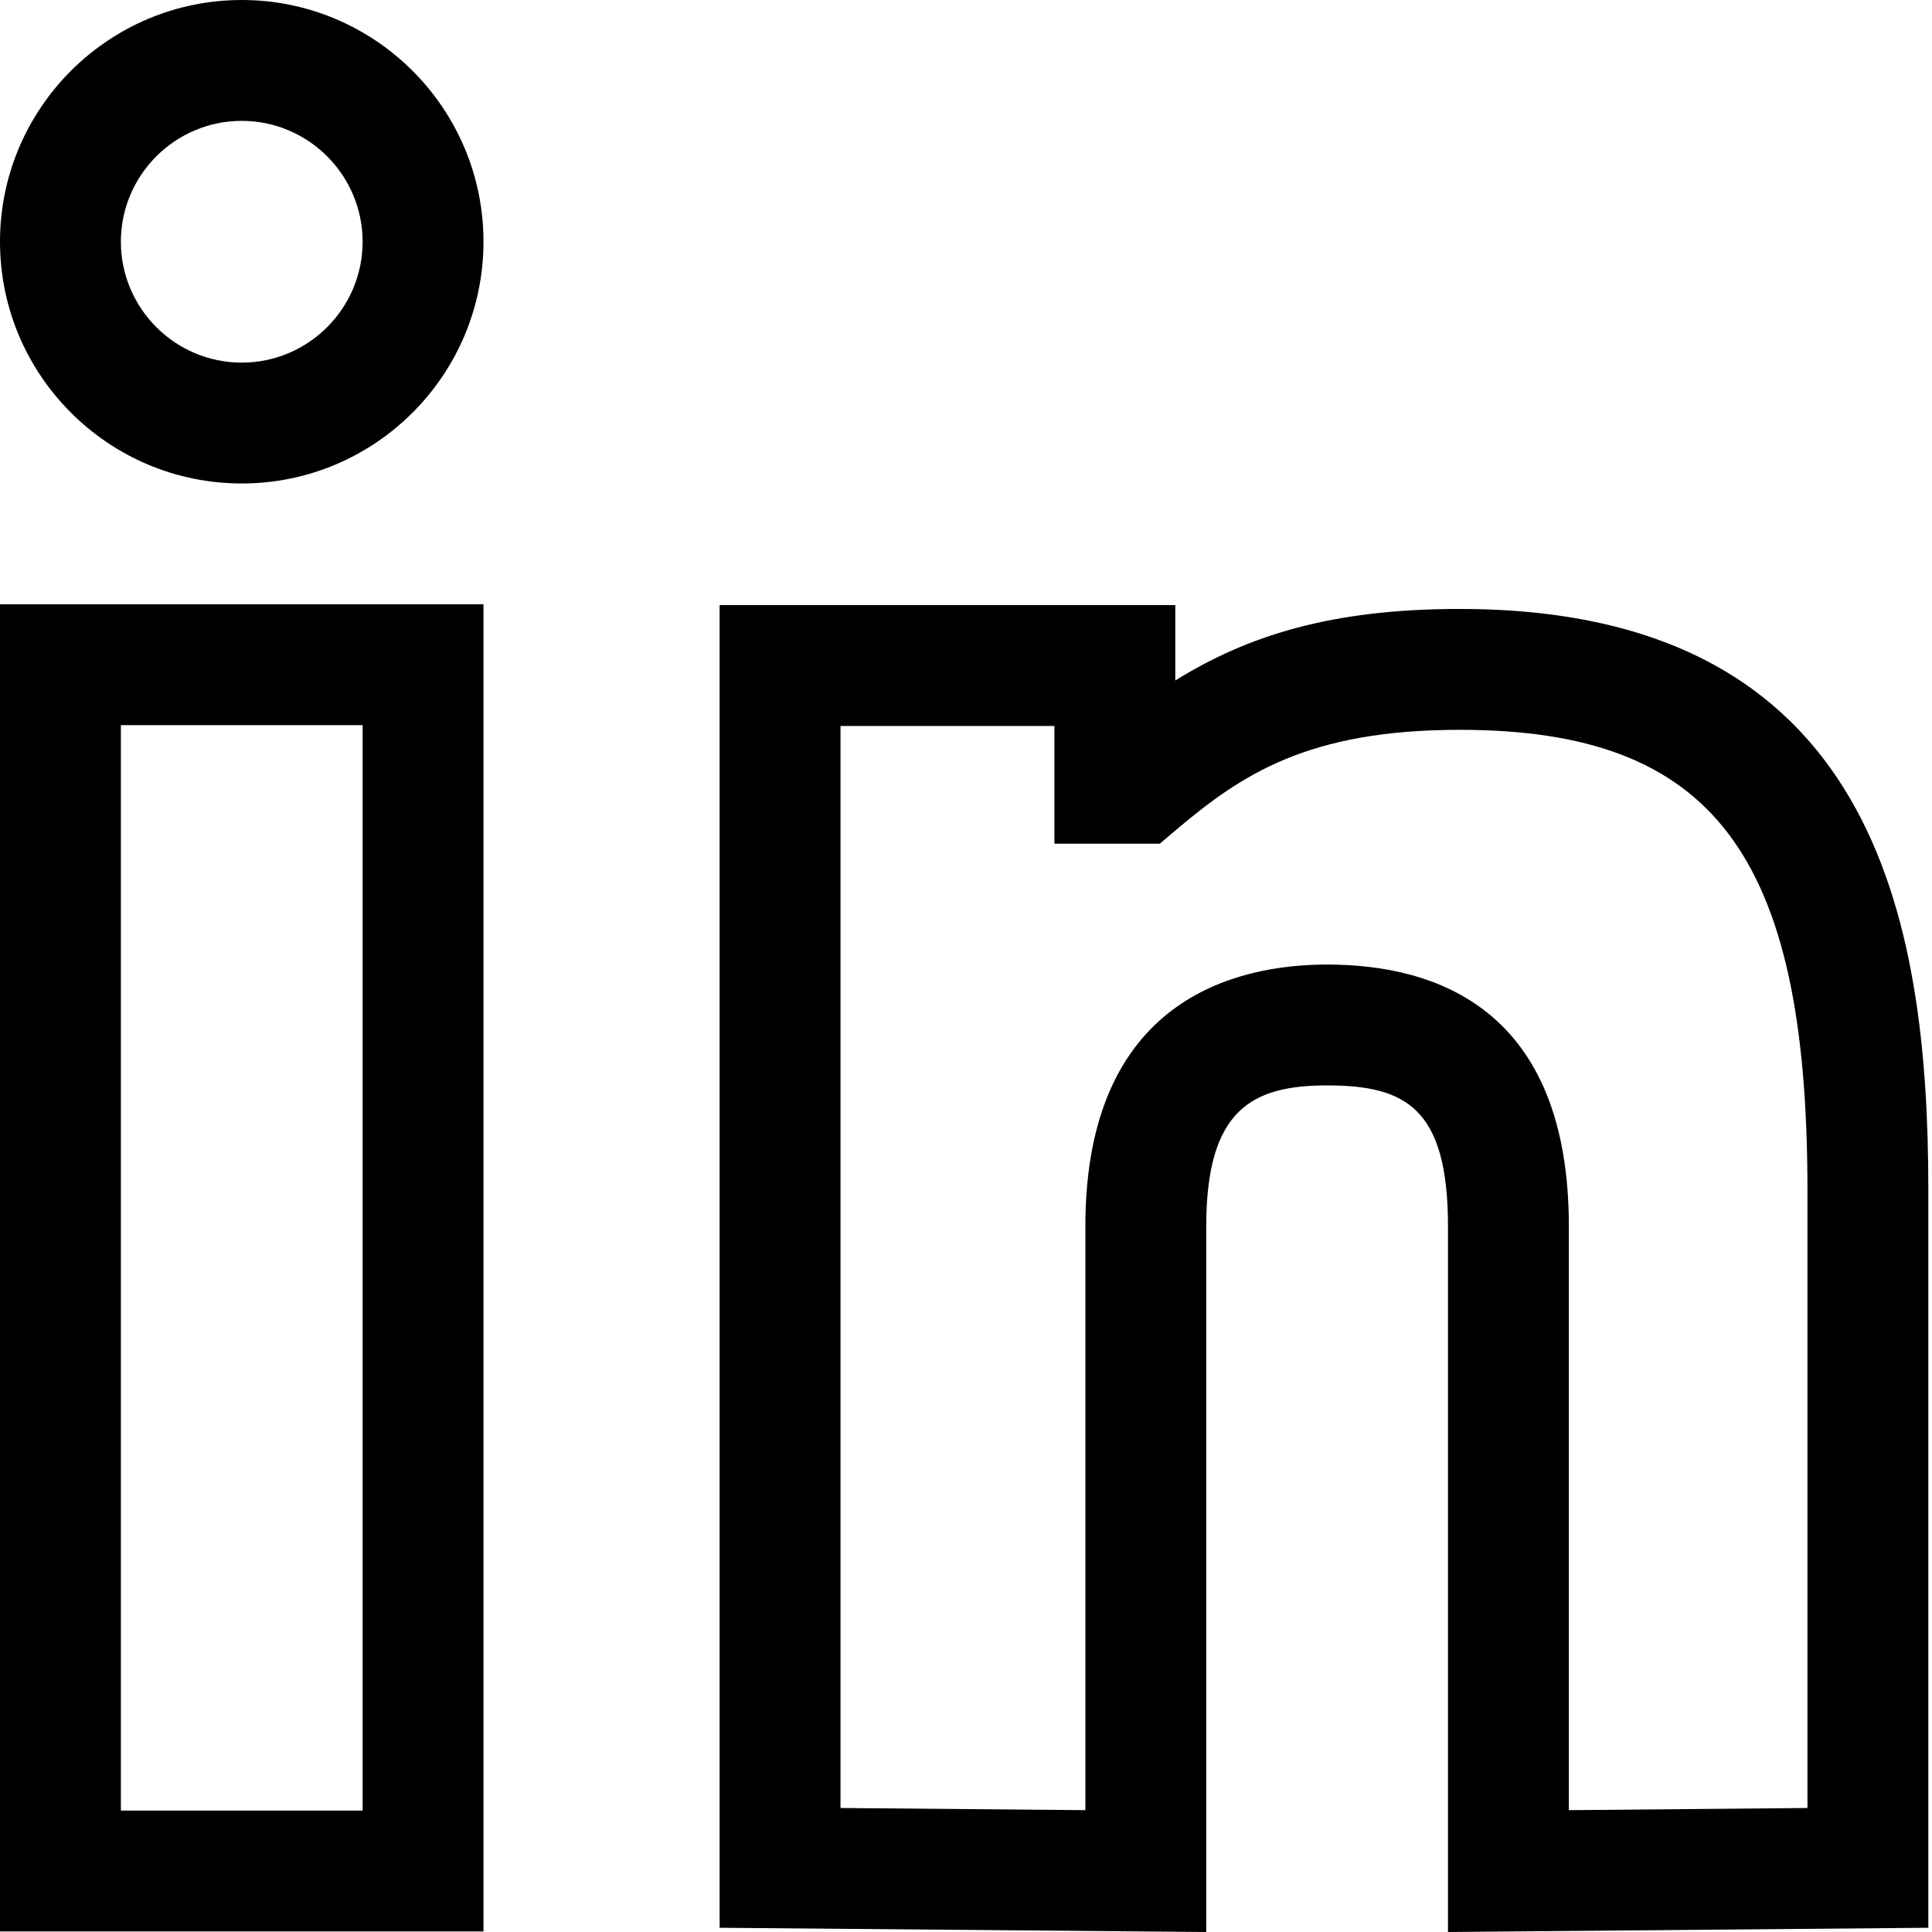
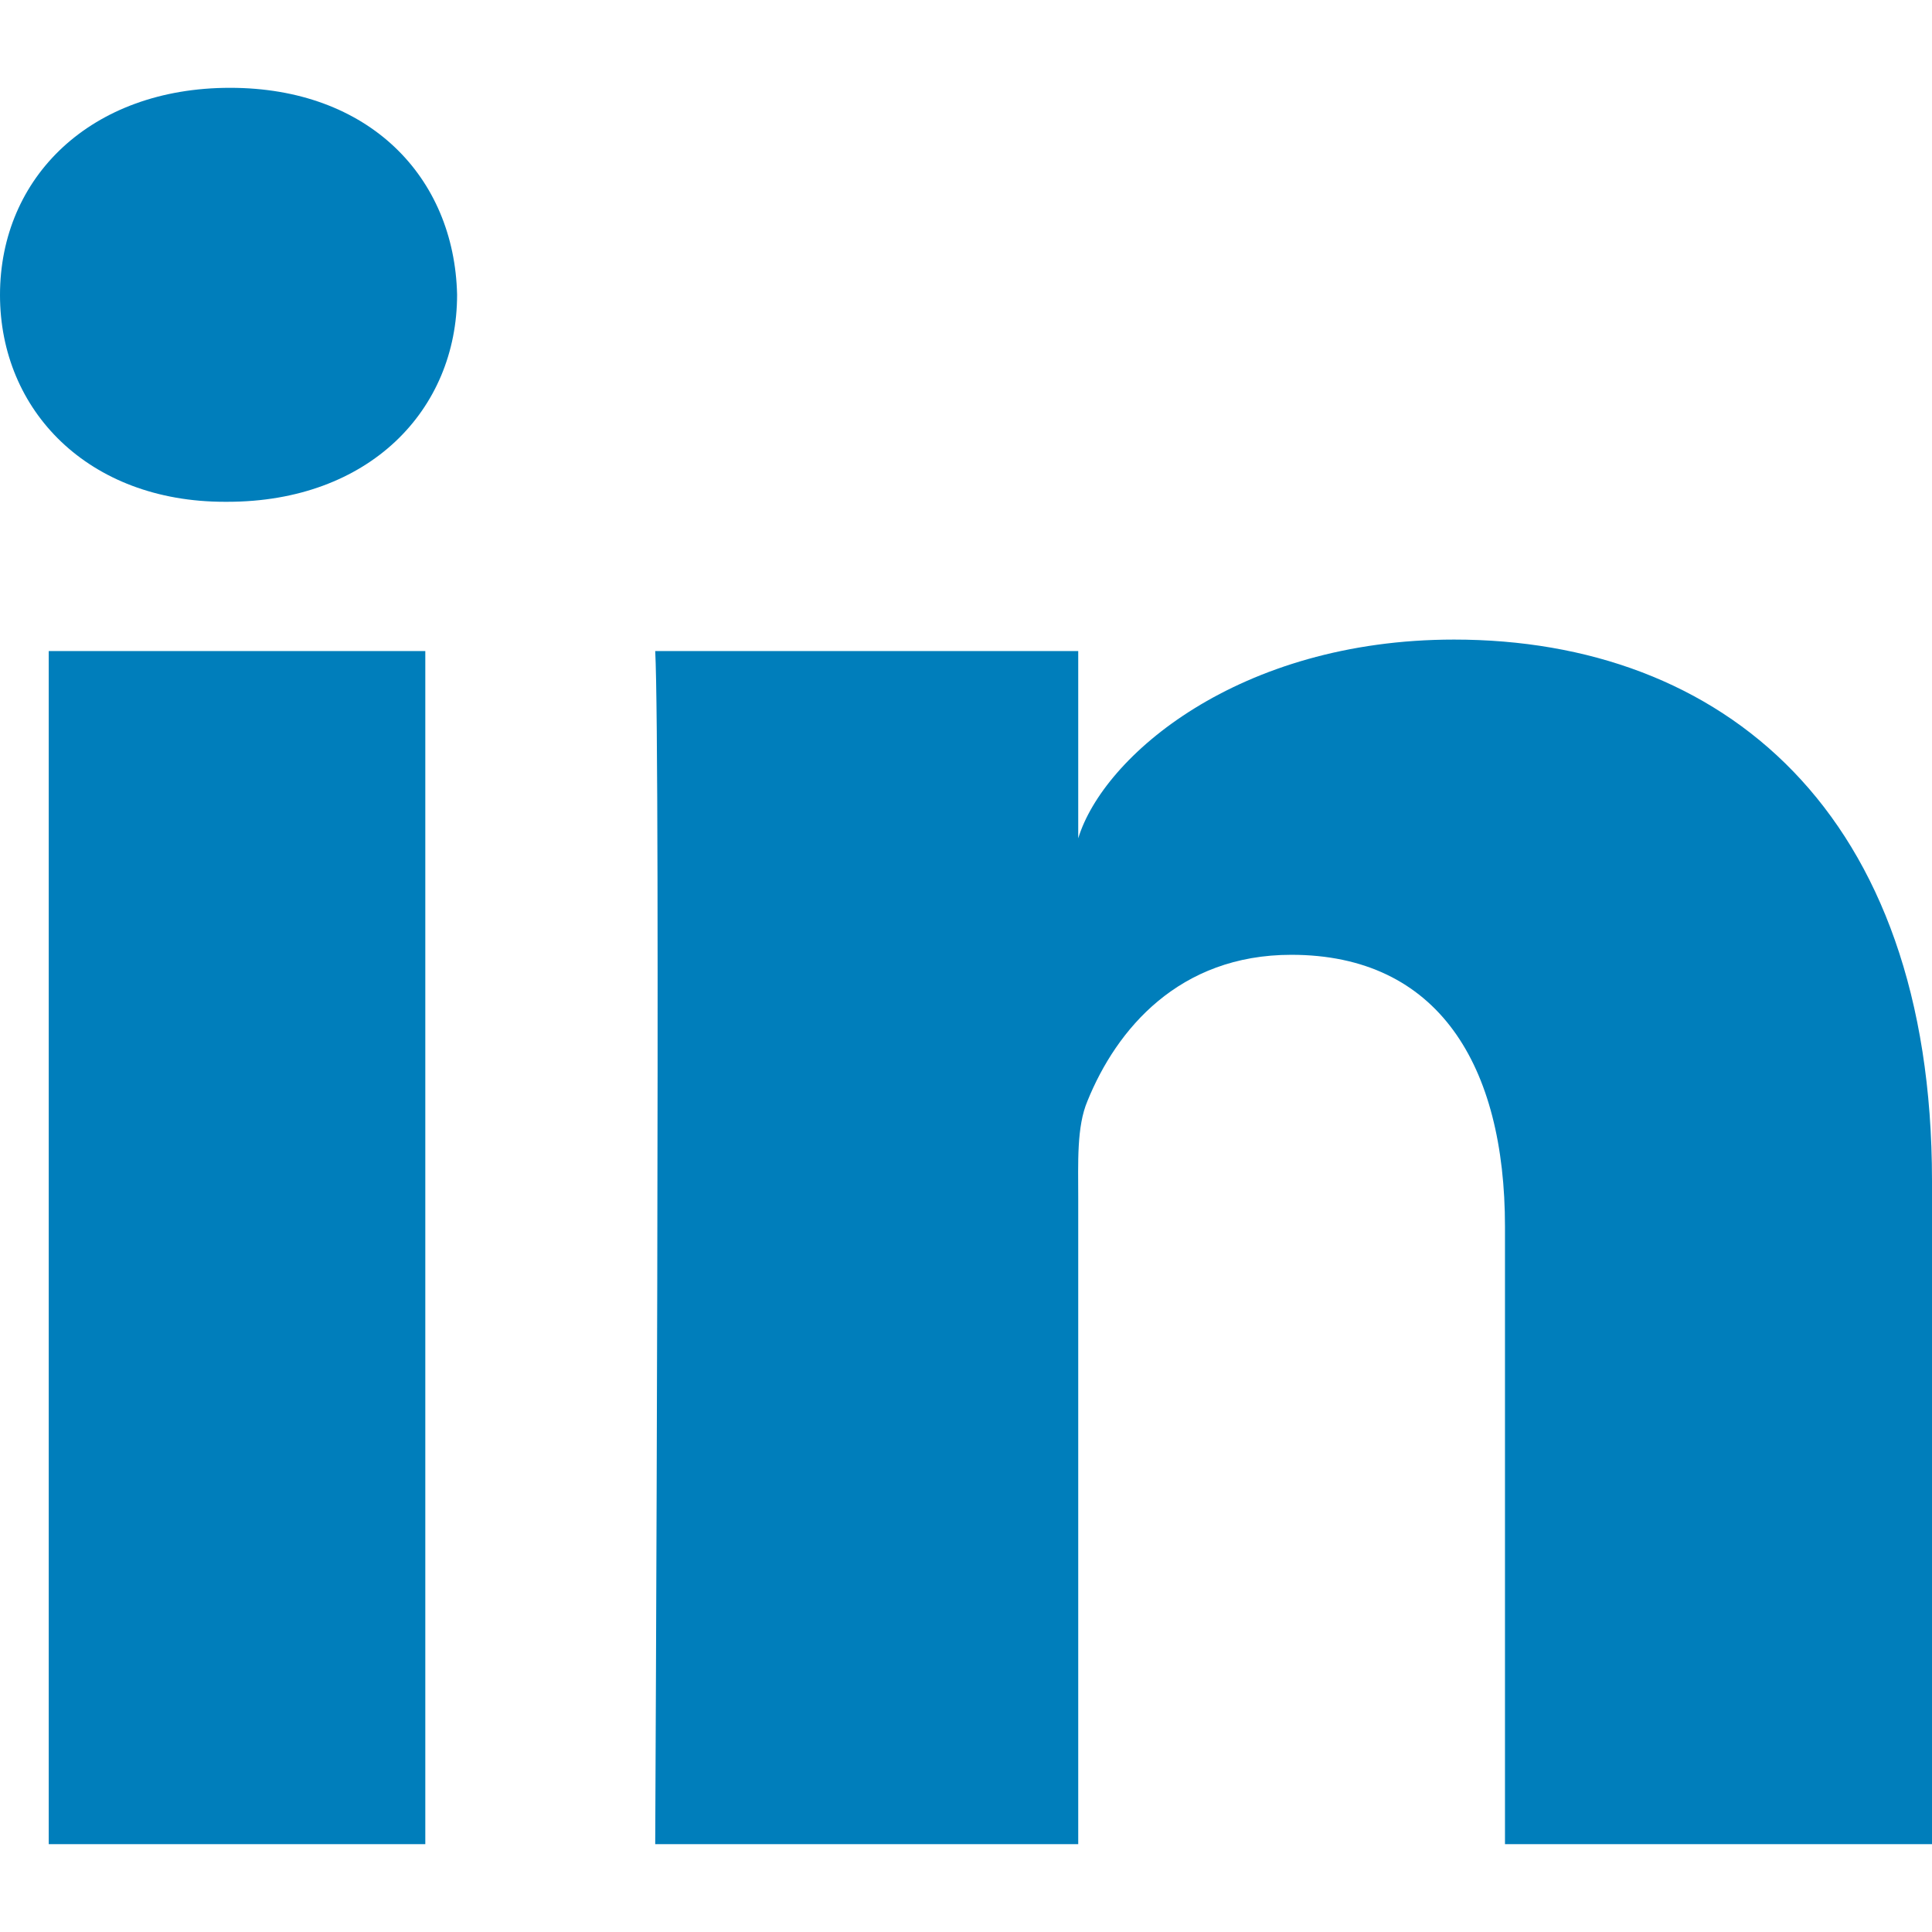
- <svg xmlns="http://www.w3.org/2000/svg" fill="#000000" width="800px" height="800px" viewBox="0 0 1920 1920">
-   <path d="M1168 601.321v74.955c72.312-44.925 155.796-71.11 282.643-71.11 412.852 0 465.705 308.588 465.705 577.417v733.213L1438.991 1920v-701.261c0-117.718-42.162-140.06-120.12-140.06-74.114 0-120.12 23.423-120.12 140.06V1920l-483.604-4.204V601.32H1168Zm-687.52-.792v1318.918H0V600.53h480.48Zm-120.12 120.12H120.12v1078.678h240.24V720.65Zm687.52.792H835.267v1075.316l243.364 2.162v-580.18c0-226.427 150.51-260.18 240.24-260.18 109.55 0 240.24 45.165 240.24 260.18v580.18l237.117-2.162v-614.174c0-333.334-93.573-457.298-345.585-457.298-151.472 0-217.057 44.925-281.322 98.98l-16.696 14.173H1047.88V721.441ZM240.24 0c132.493 0 240.24 107.748 240.24 240.24 0 132.493-107.747 240.24-240.24 240.24C107.748 480.48 0 372.733 0 240.24 0 107.748 107.748 0 240.24 0Zm0 120.12c-66.186 0-120.12 53.934-120.12 120.12s53.934 120.12 120.12 120.12 120.12-53.934 120.12-120.12-53.934-120.12-120.12-120.12Z" fill-rule="evenodd" />
+ <svg xmlns="http://www.w3.org/2000/svg" width="800px" height="800px" viewBox="0 -2 44 44" version="1.1">
+   <defs>
+ 
+ </defs>
+   <g id="Icons" stroke="none" stroke-width="1" fill="none" fill-rule="evenodd">
+     <g id="Color-" transform="translate(-702, -265)" fill="#007EBB">
+       <path d="M746,305 L736.275,305 L736.275,290.938 C736.275,287.258 734.754,284.745 731.409,284.745 C728.851,284.745 727.428,286.441 726.766,288.075 C726.517,288.661 726.556,289.478 726.556,290.296 L726.556,305 L716.922,305 C716.922,305 717.046,280.091 716.922,277.827 L726.556,277.827 L726.556,282.092 C727.125,280.227 730.204,277.566 735.116,277.566 C741.211,277.566 746,281.474 746,289.891 L746,305 L746,305 Z M707.179,274.428 L707.117,274.428 C704.013,274.428 702,272.351 702,269.718 C702,267.034 704.072,265 707.239,265 C710.403,265 712.348,267.029 712.41,269.71 C712.41,272.343 710.403,274.428 707.179,274.428 L707.179,274.428 L707.179,274.428 Z M703.11,277.827 L711.686,277.827 L711.686,305 L703.11,305 L703.11,277.827 L703.11,277.827 Z" id="LinkedIn">
+ 
+ </path>
+     </g>
+   </g>
</svg>
